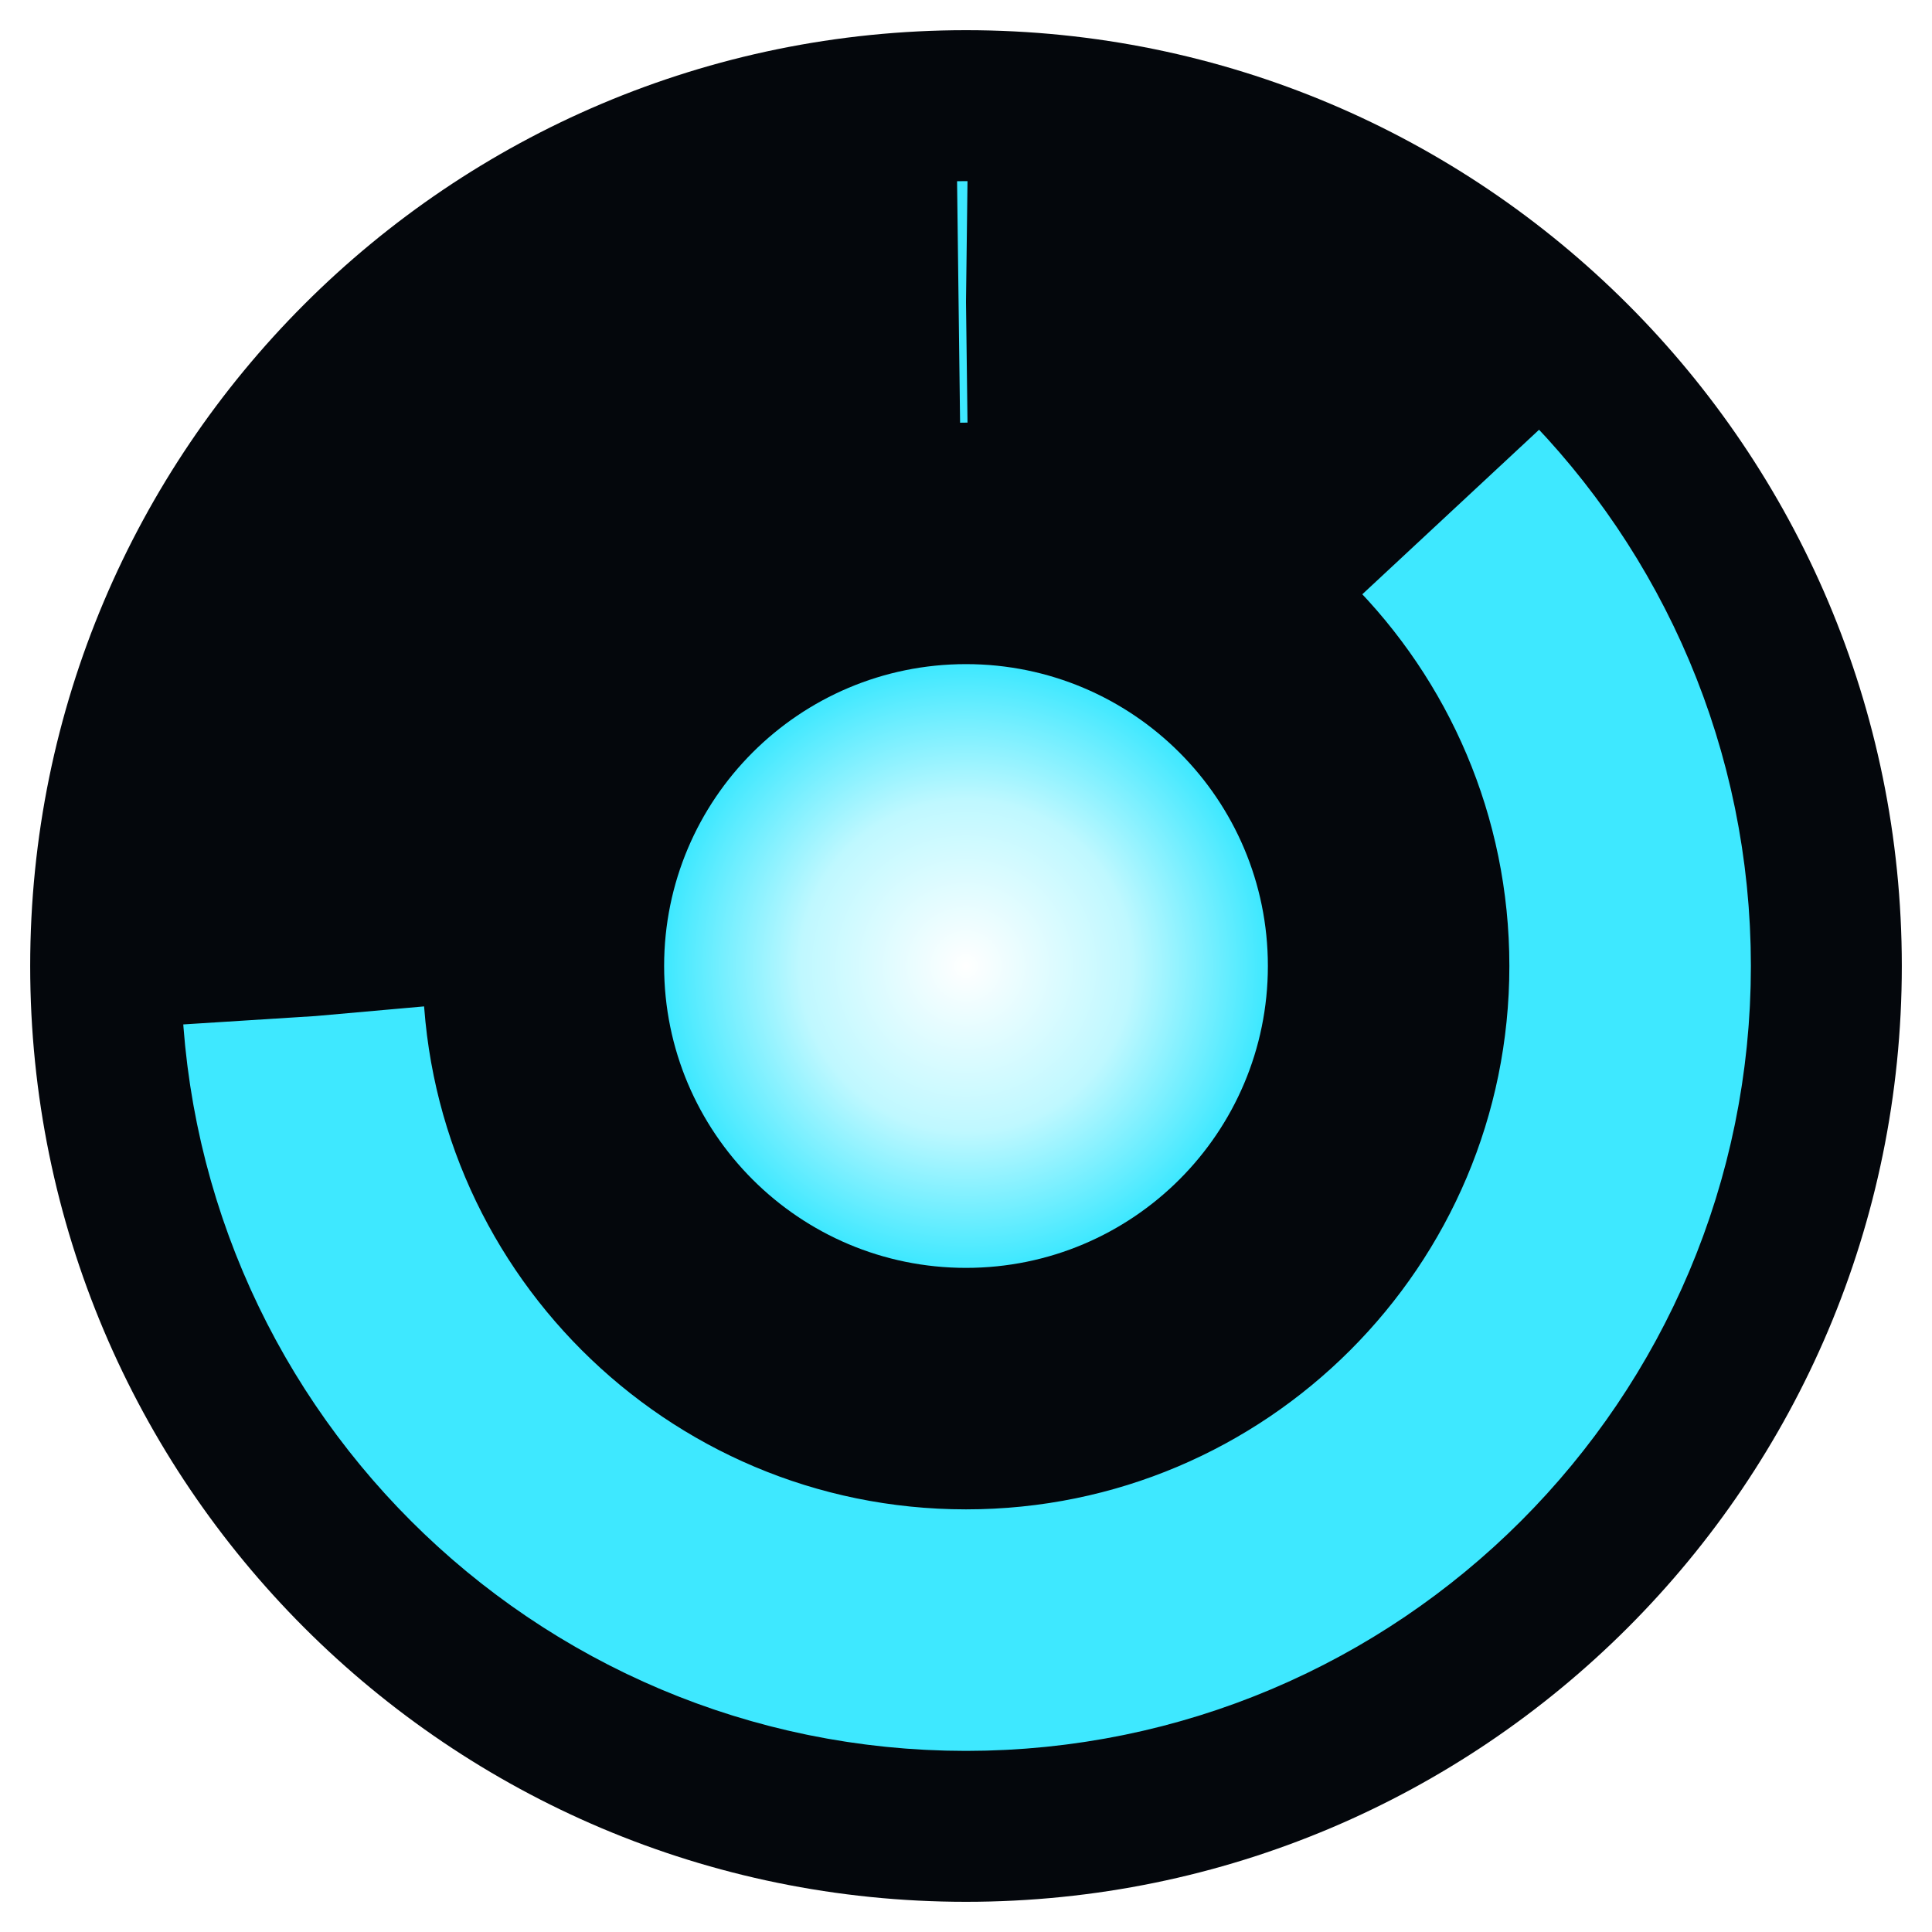
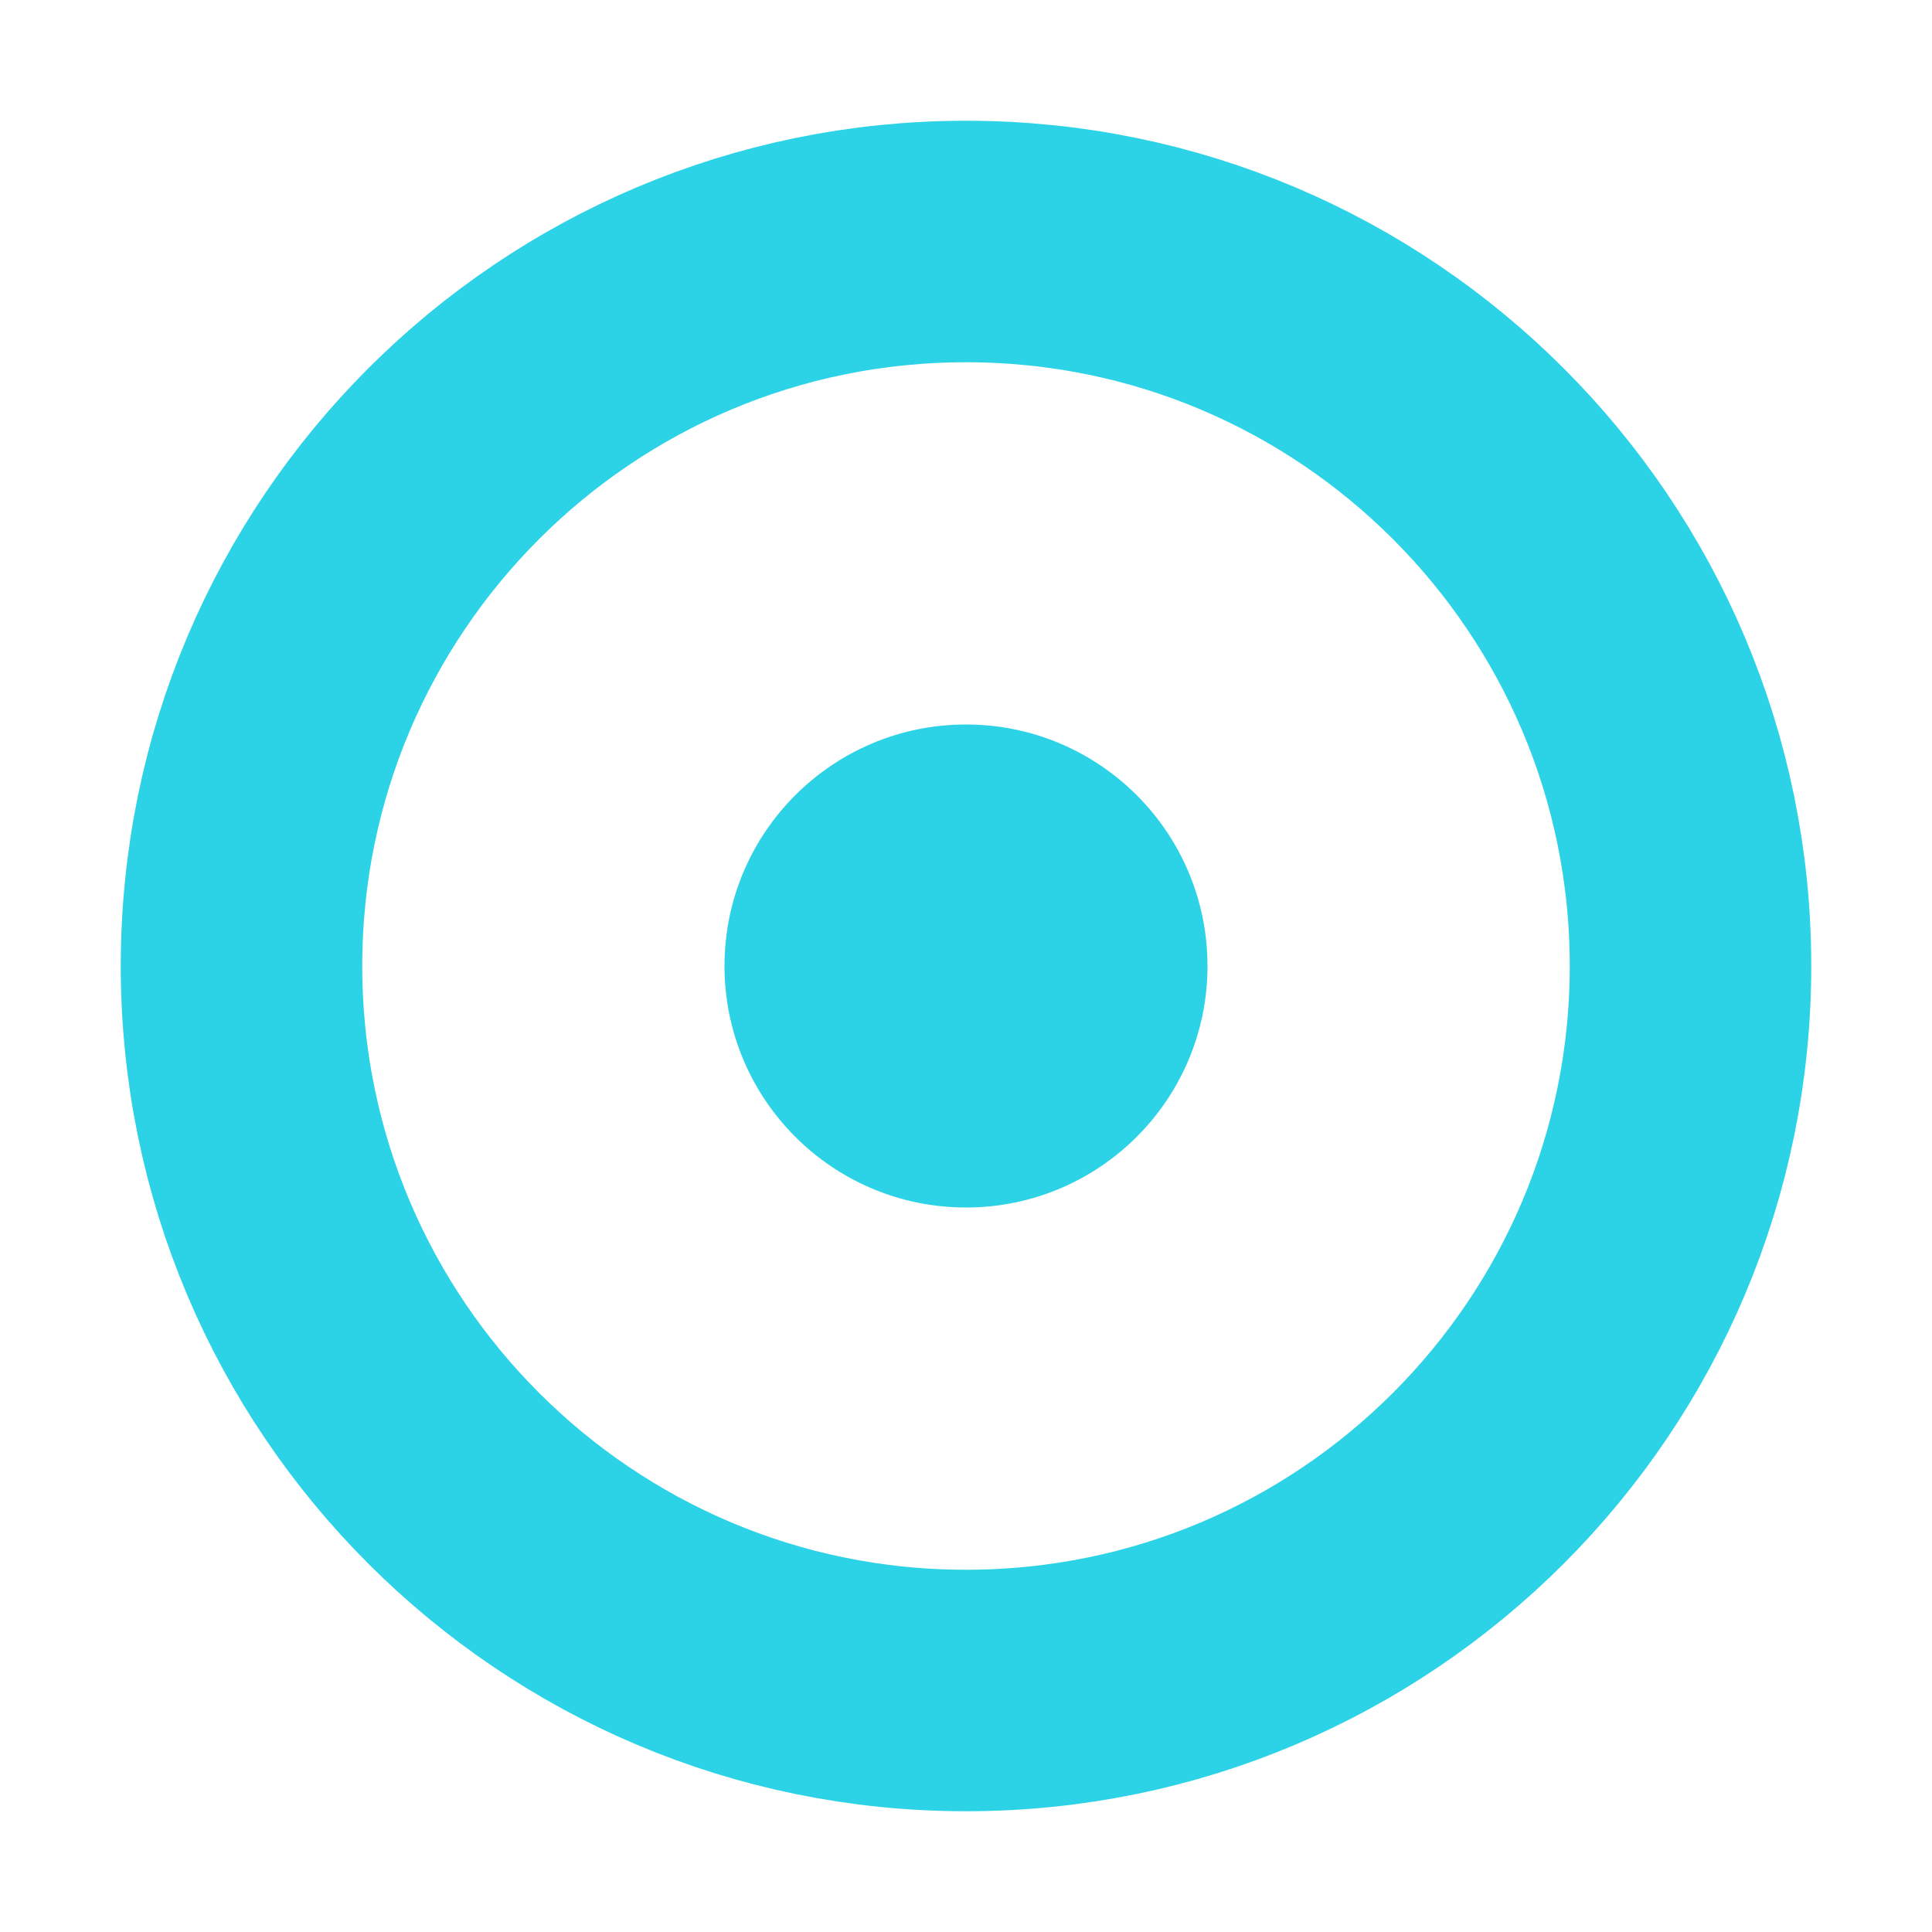
<svg xmlns="http://www.w3.org/2000/svg" width="32" height="32" viewBox="0 0 32 32">
-   <defs>
-     <radialGradient id="core" cx="50%" cy="50%" r="50%">
-       <stop offset="0" stop-color="#ffffff" />
-       <stop offset="0.55" stop-color="#bff8ff" />
-       <stop offset="1" stop-color="#3ee8ff" />
-     </radialGradient>
-   </defs>
-   <circle cx="16" cy="16" r="15.5" fill="#04070c" />
-   <circle cx="16" cy="16" r="11" fill="none" stroke="#3ee8ff" stroke-width="4" pathLength="360" stroke-dasharray="0 9 42 18 42 18 42 18 42 18 42 18 42 9" transform="rotate(-90 16 16)" />
-   <circle cx="16" cy="16" r="5" fill="url(#core)" />
+   <circle cx="16" cy="16" r="12" fill="none" stroke="#2cd3e6" stroke-width="4" />
+   <circle cx="16" cy="16" r="4" fill="#2cd3e6" />
</svg>
